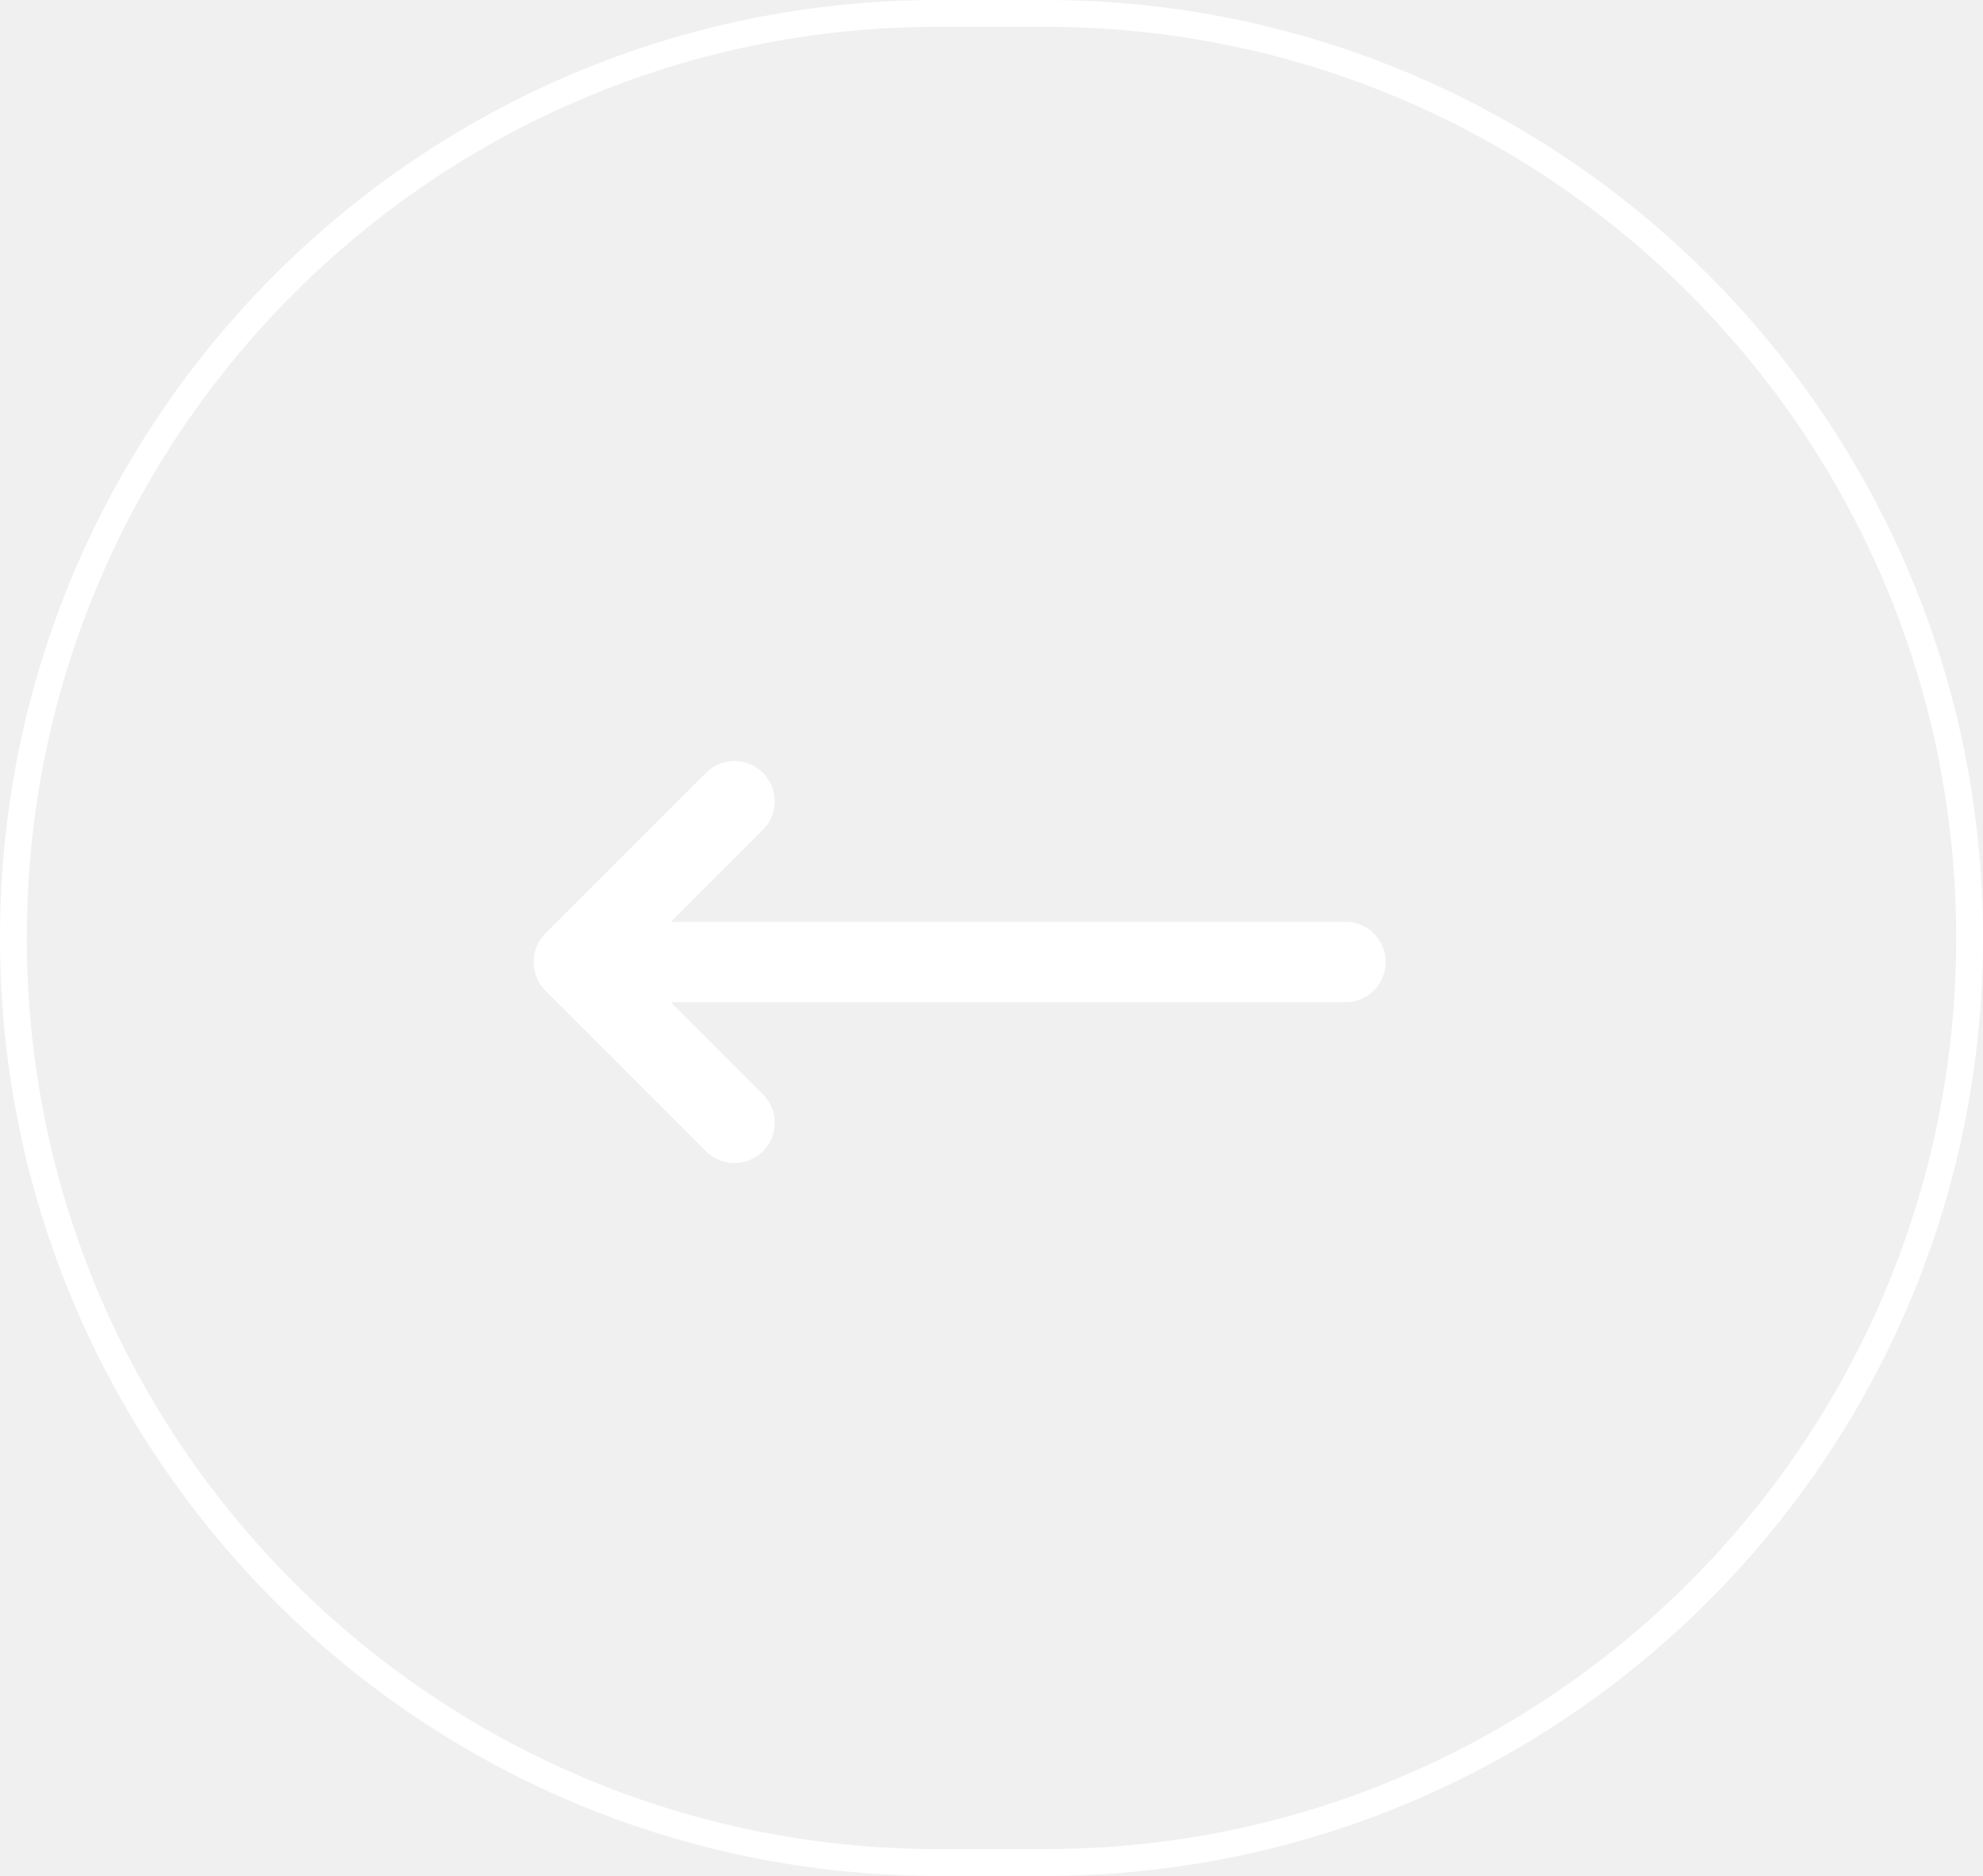
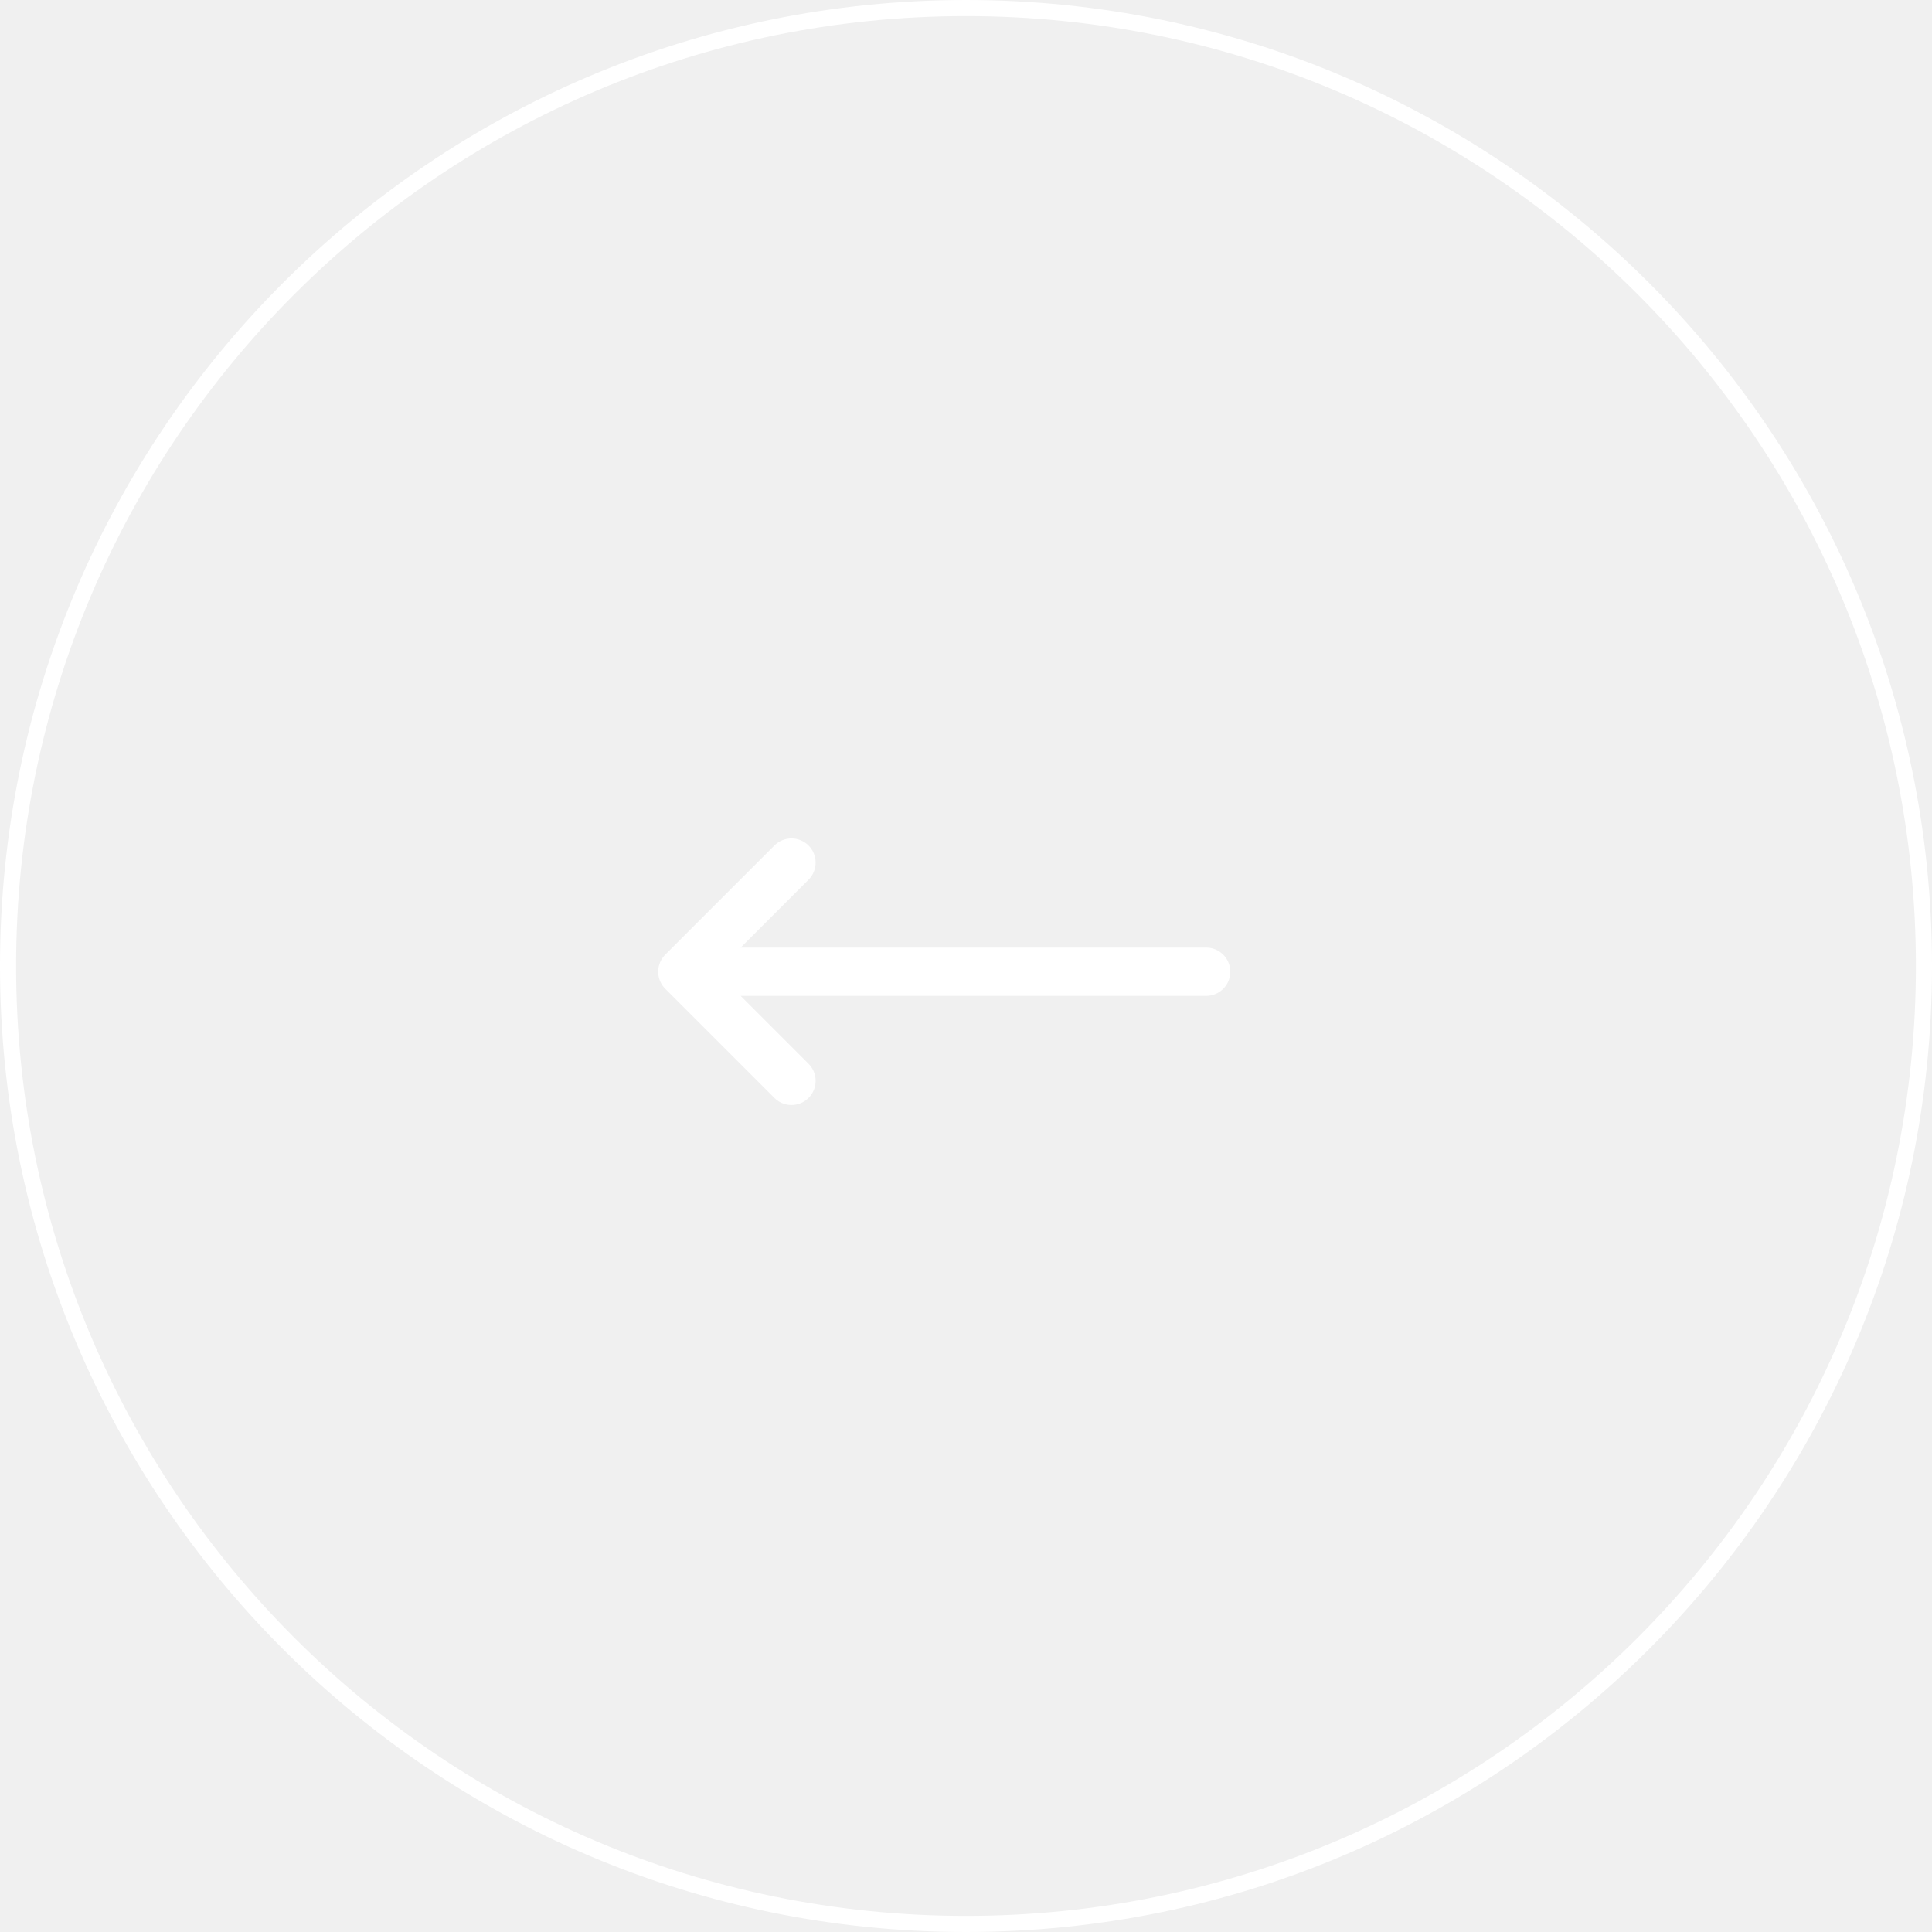
- <svg xmlns="http://www.w3.org/2000/svg" width="37" height="35" viewBox="0 0 37 35">
-   <g id="Group_76" data-name="Group 76" transform="translate(0 35) rotate(-90)">
+ <svg xmlns="http://www.w3.org/2000/svg" width="60" height="60" viewBox="0 0 60 60">
+   <g id="Group_191" data-name="Group 191" transform="translate(0 60) rotate(-90)">
    <g id="Rectangle_28" data-name="Rectangle 28" fill="none" stroke="#fff" stroke-width="0.5">
-       <rect width="35" height="37" rx="17.5" stroke="none" />
-       <rect x="0.25" y="0.25" width="34.5" height="36.5" rx="17.25" fill="none" />
+       <rect width="60" height="60" rx="30" stroke="none" />
+       <rect x="0.25" y="0.25" width="59.5" height="59.5" rx="29.75" fill="none" />
    </g>
-     <path id="Path_38" data-name="Path 38" d="M11.4,0l3,3m0,0-3,3m3-3H0" transform="translate(14.051 25.105) rotate(-90)" fill="none" stroke="#fff" stroke-linecap="round" stroke-linejoin="round" stroke-width="1.5" />
+     <path id="Path_38" data-name="Path 38" d="M12.878,0l3.389,3.389m0,0L12.878,6.778m3.389-3.389H0" transform="translate(26.433 37.458) rotate(-90)" fill="none" stroke="#fff" stroke-linecap="round" stroke-linejoin="round" stroke-width="1.5" />
  </g>
</svg>
